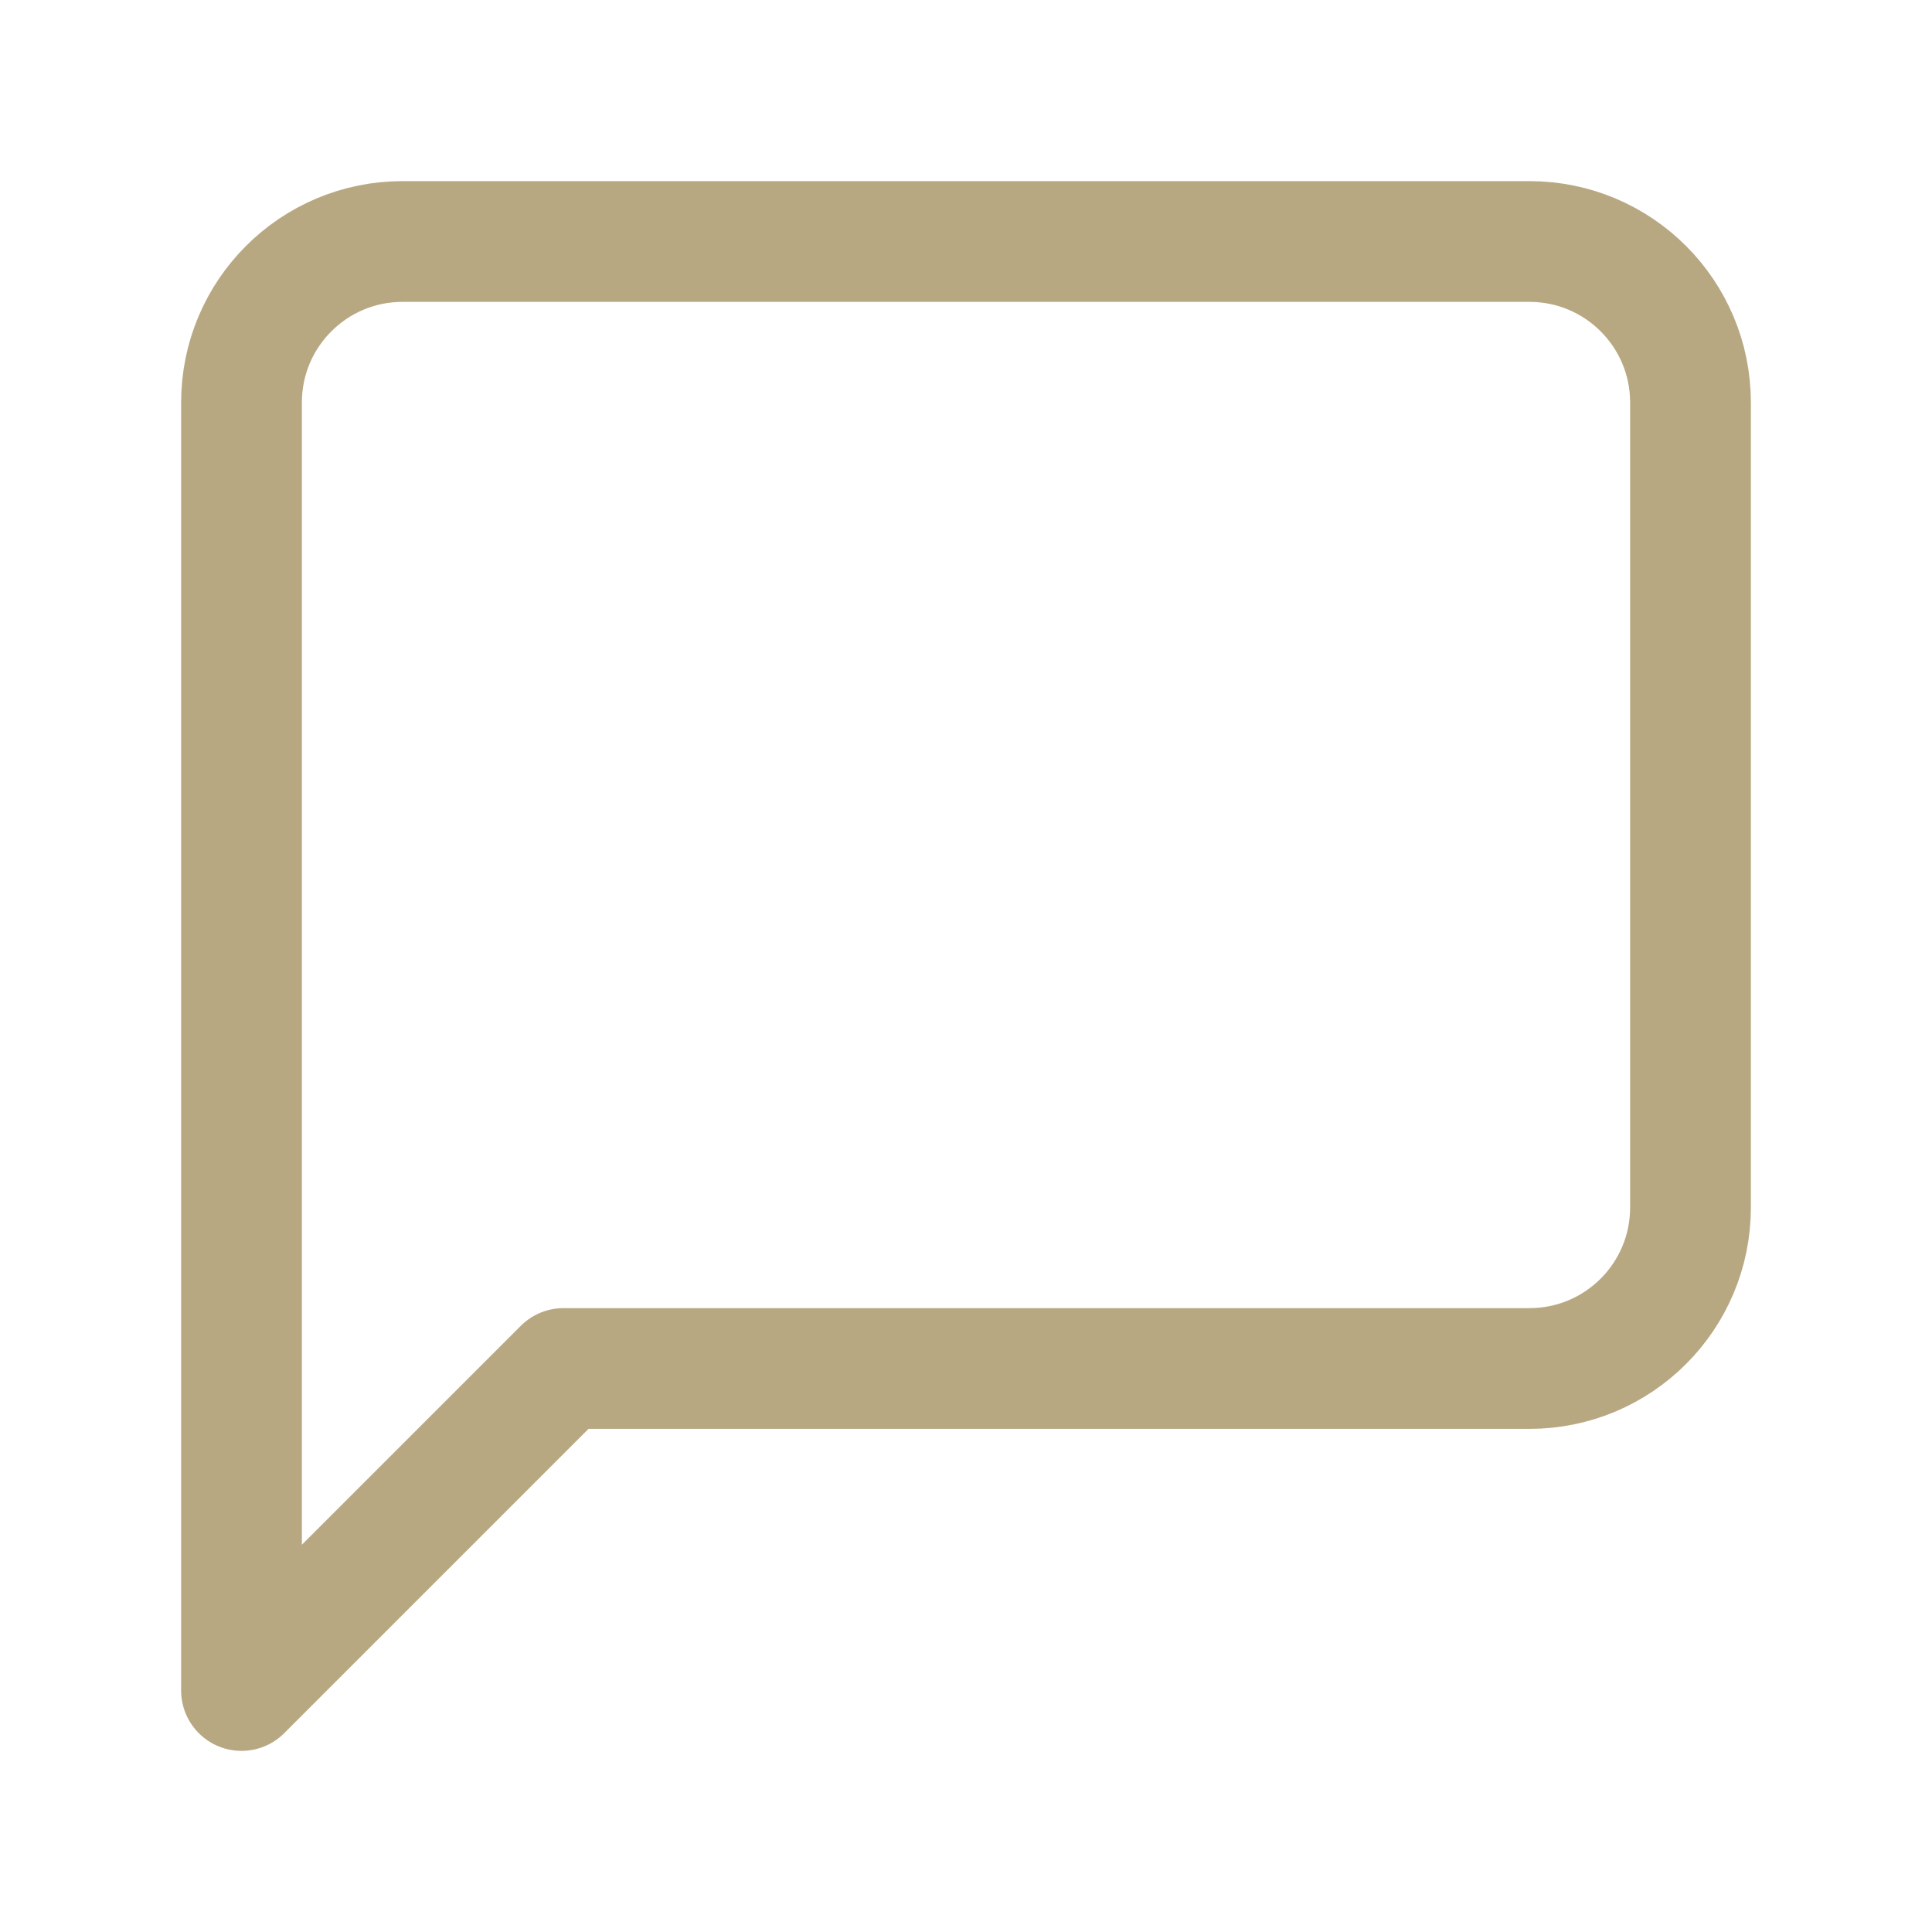
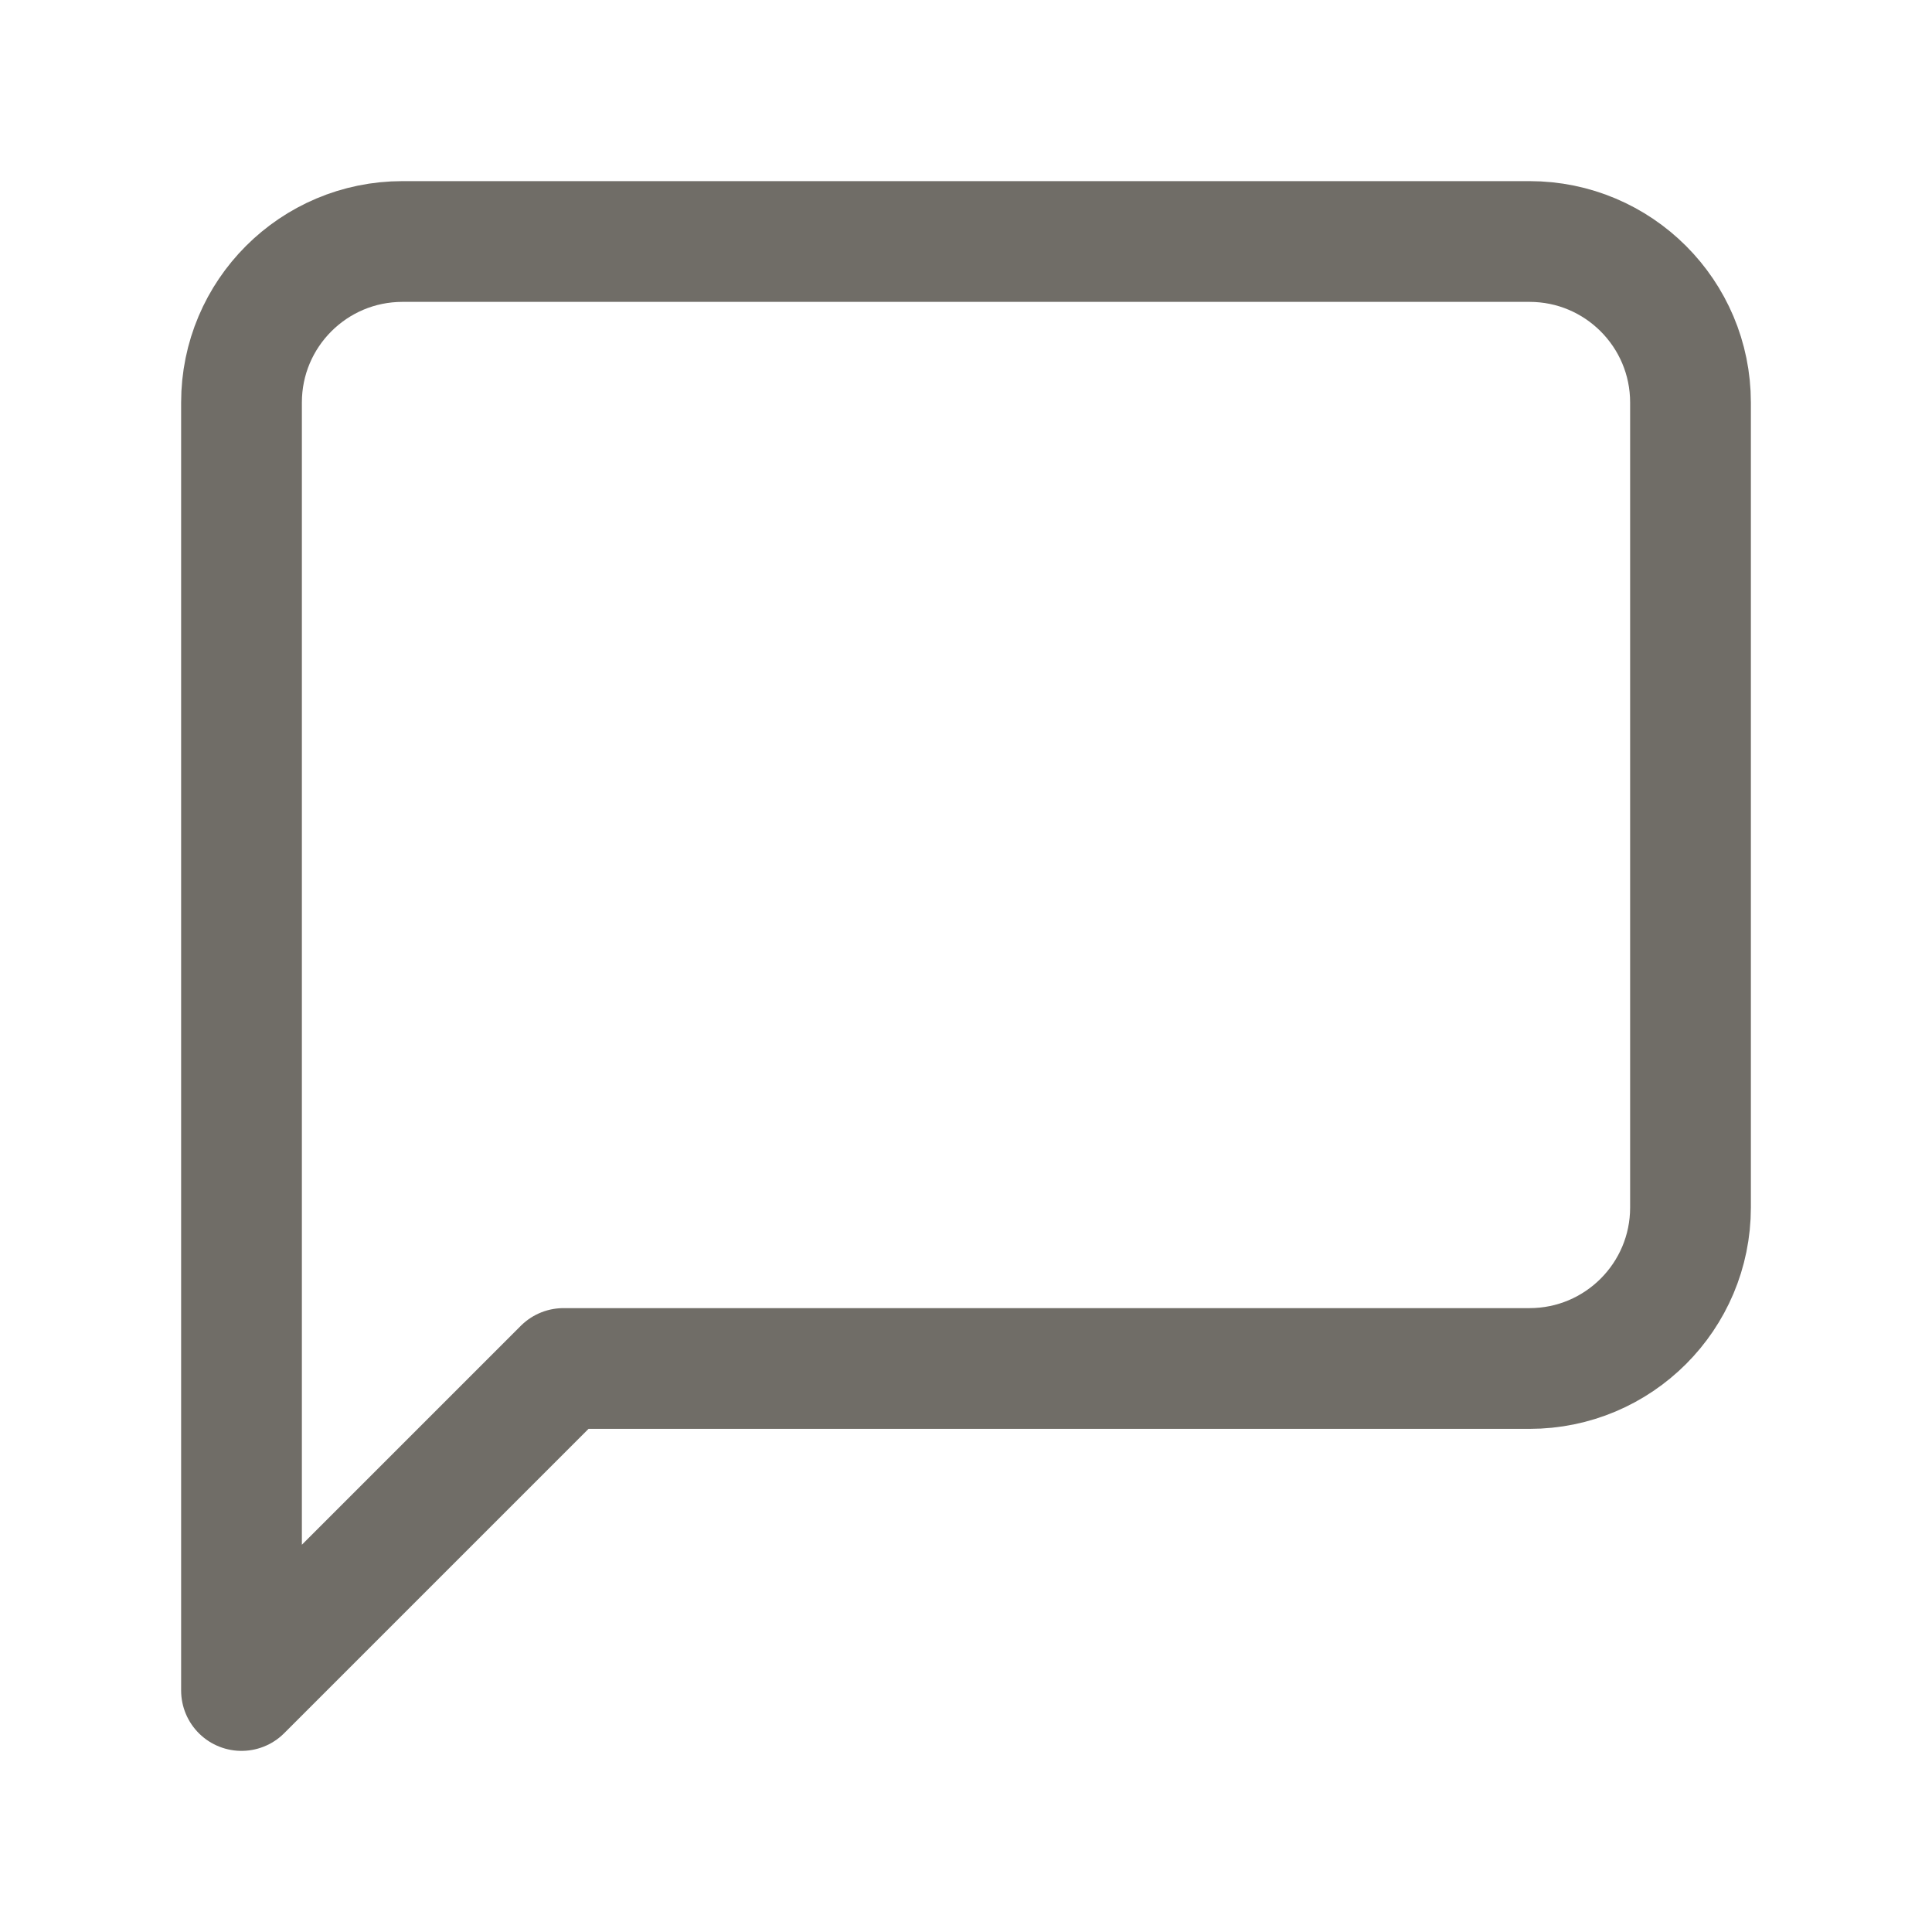
- <svg xmlns="http://www.w3.org/2000/svg" viewBox="0 0 24 24" fill="none" stroke="#B8A882" stroke-width="1.5" stroke-linecap="round" stroke-linejoin="round">
+ <svg xmlns="http://www.w3.org/2000/svg" viewBox="0 0 24 24" fill="none" stroke="#706D67" stroke-width="1.5" stroke-linecap="round" stroke-linejoin="round">
  <path d="M21 15a2 2 0 0 1-2 2H7l-4 4V5a2 2 0 0 1 2-2h14a2 2 0 0 1 2 2z" />
</svg>
